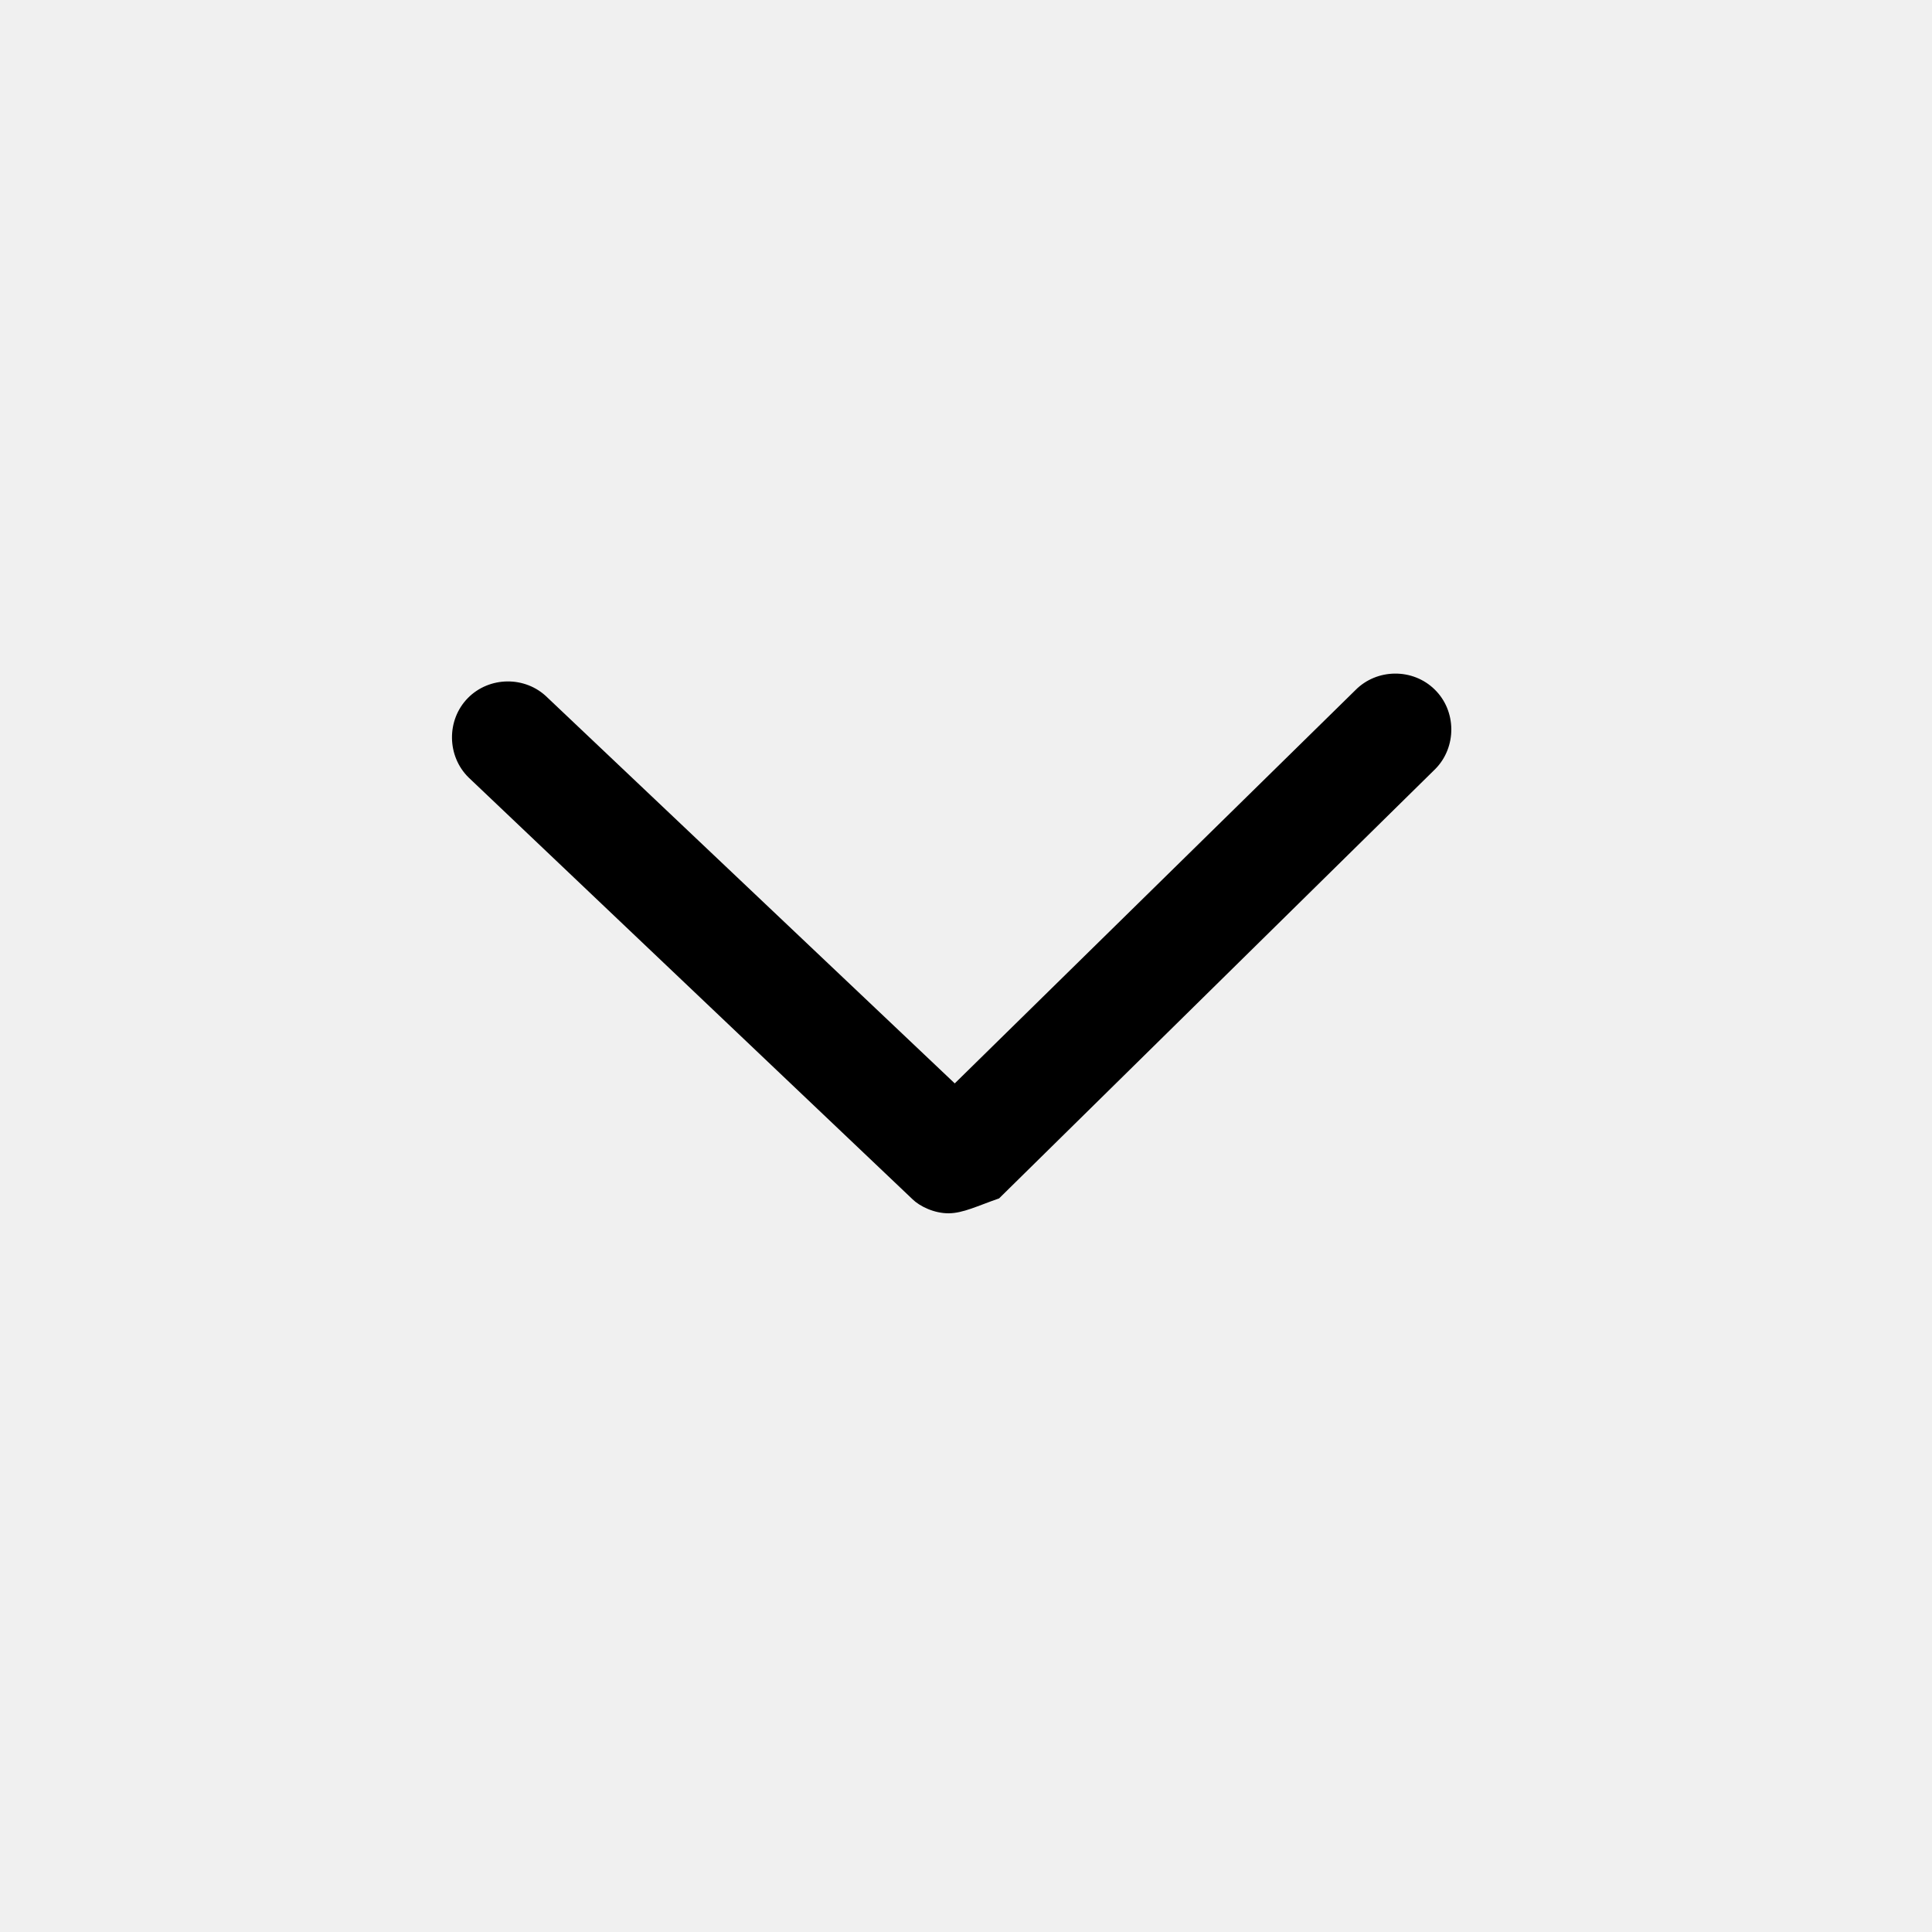
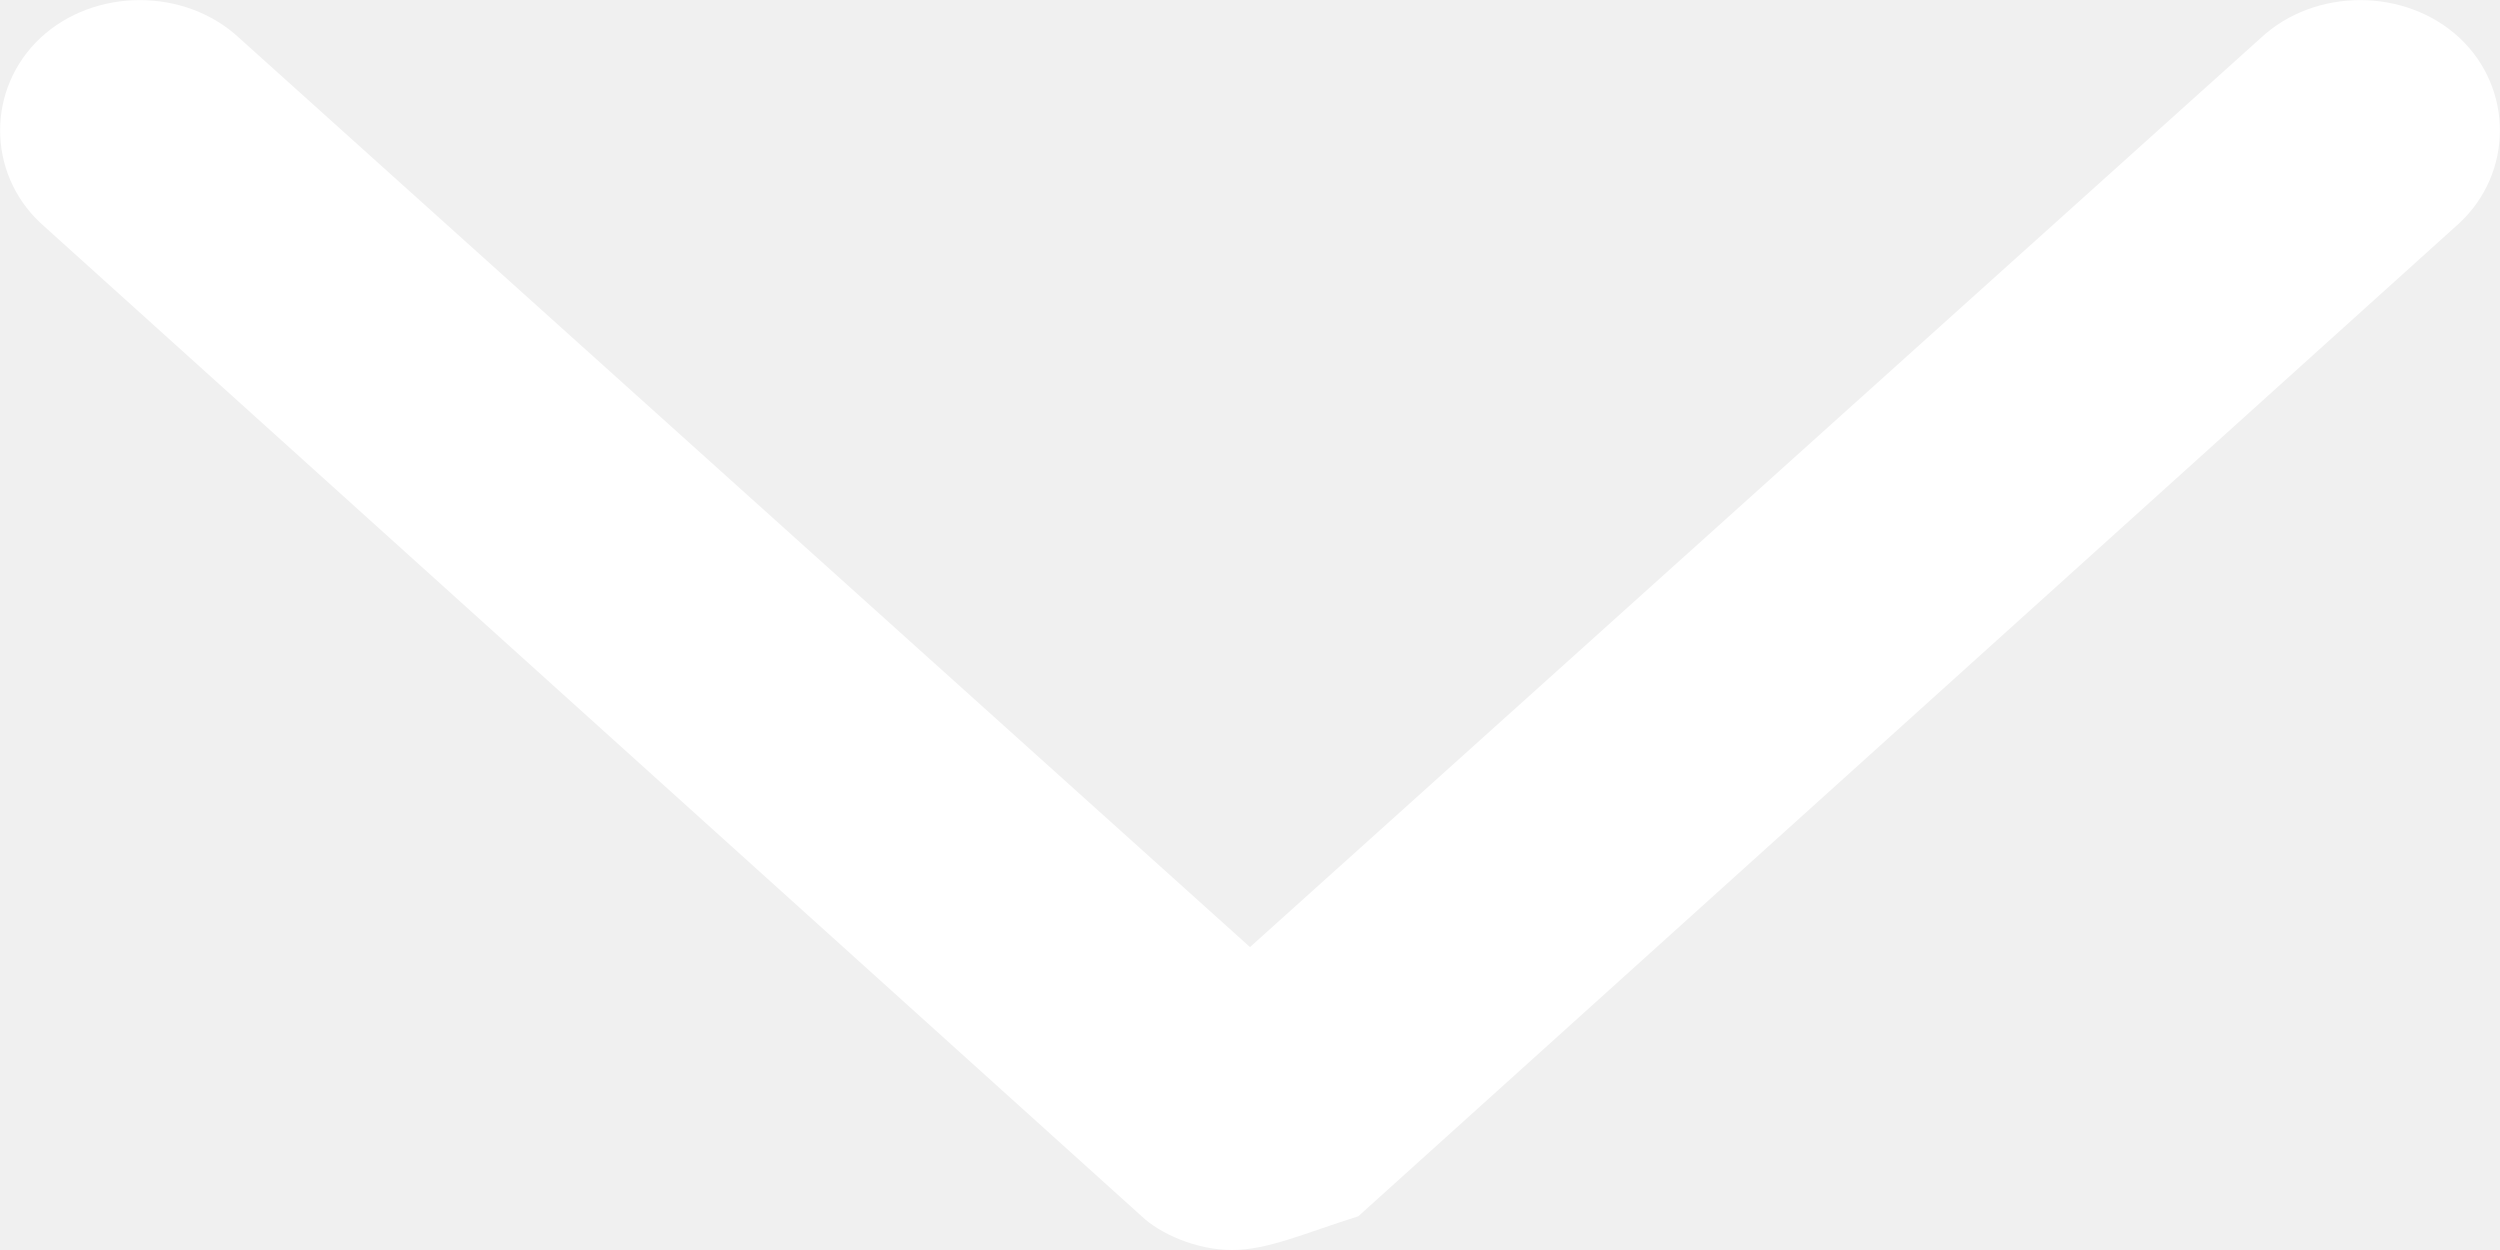
- <svg xmlns="http://www.w3.org/2000/svg" width="17" height="17" viewBox="0 0 17 17" fill="none">
-   <path d="M8.348 10.676C8.221 10.677 8.093 10.615 8.029 10.552L4.123 6.841C3.931 6.652 3.928 6.334 4.117 6.142C4.306 5.95 4.623 5.947 4.815 6.136L8.401 9.533L11.926 6.073C12.115 5.881 12.432 5.878 12.624 6.067C12.817 6.255 12.819 6.573 12.631 6.765L8.791 10.545C8.601 10.611 8.475 10.675 8.348 10.676Z" fill="black" />
+ <svg xmlns="http://www.w3.org/2000/svg" width="6" height="3" viewBox="0 0 6 3" fill="none">
+   <path d="M2.957 3C2.87 3 2.783 2.96 2.74 2.919L0.097 0.535C-0.032 0.414 -0.032 0.212 0.097 0.091C0.227 -0.03 0.444 -0.03 0.574 0.091L3 2.273L5.426 0.091C5.556 -0.03 5.773 -0.03 5.903 0.091C6.032 0.212 6.032 0.414 5.903 0.535L3.26 2.919C3.13 2.96 3.043 3 2.957 3Z" fill="white" />
</svg>
